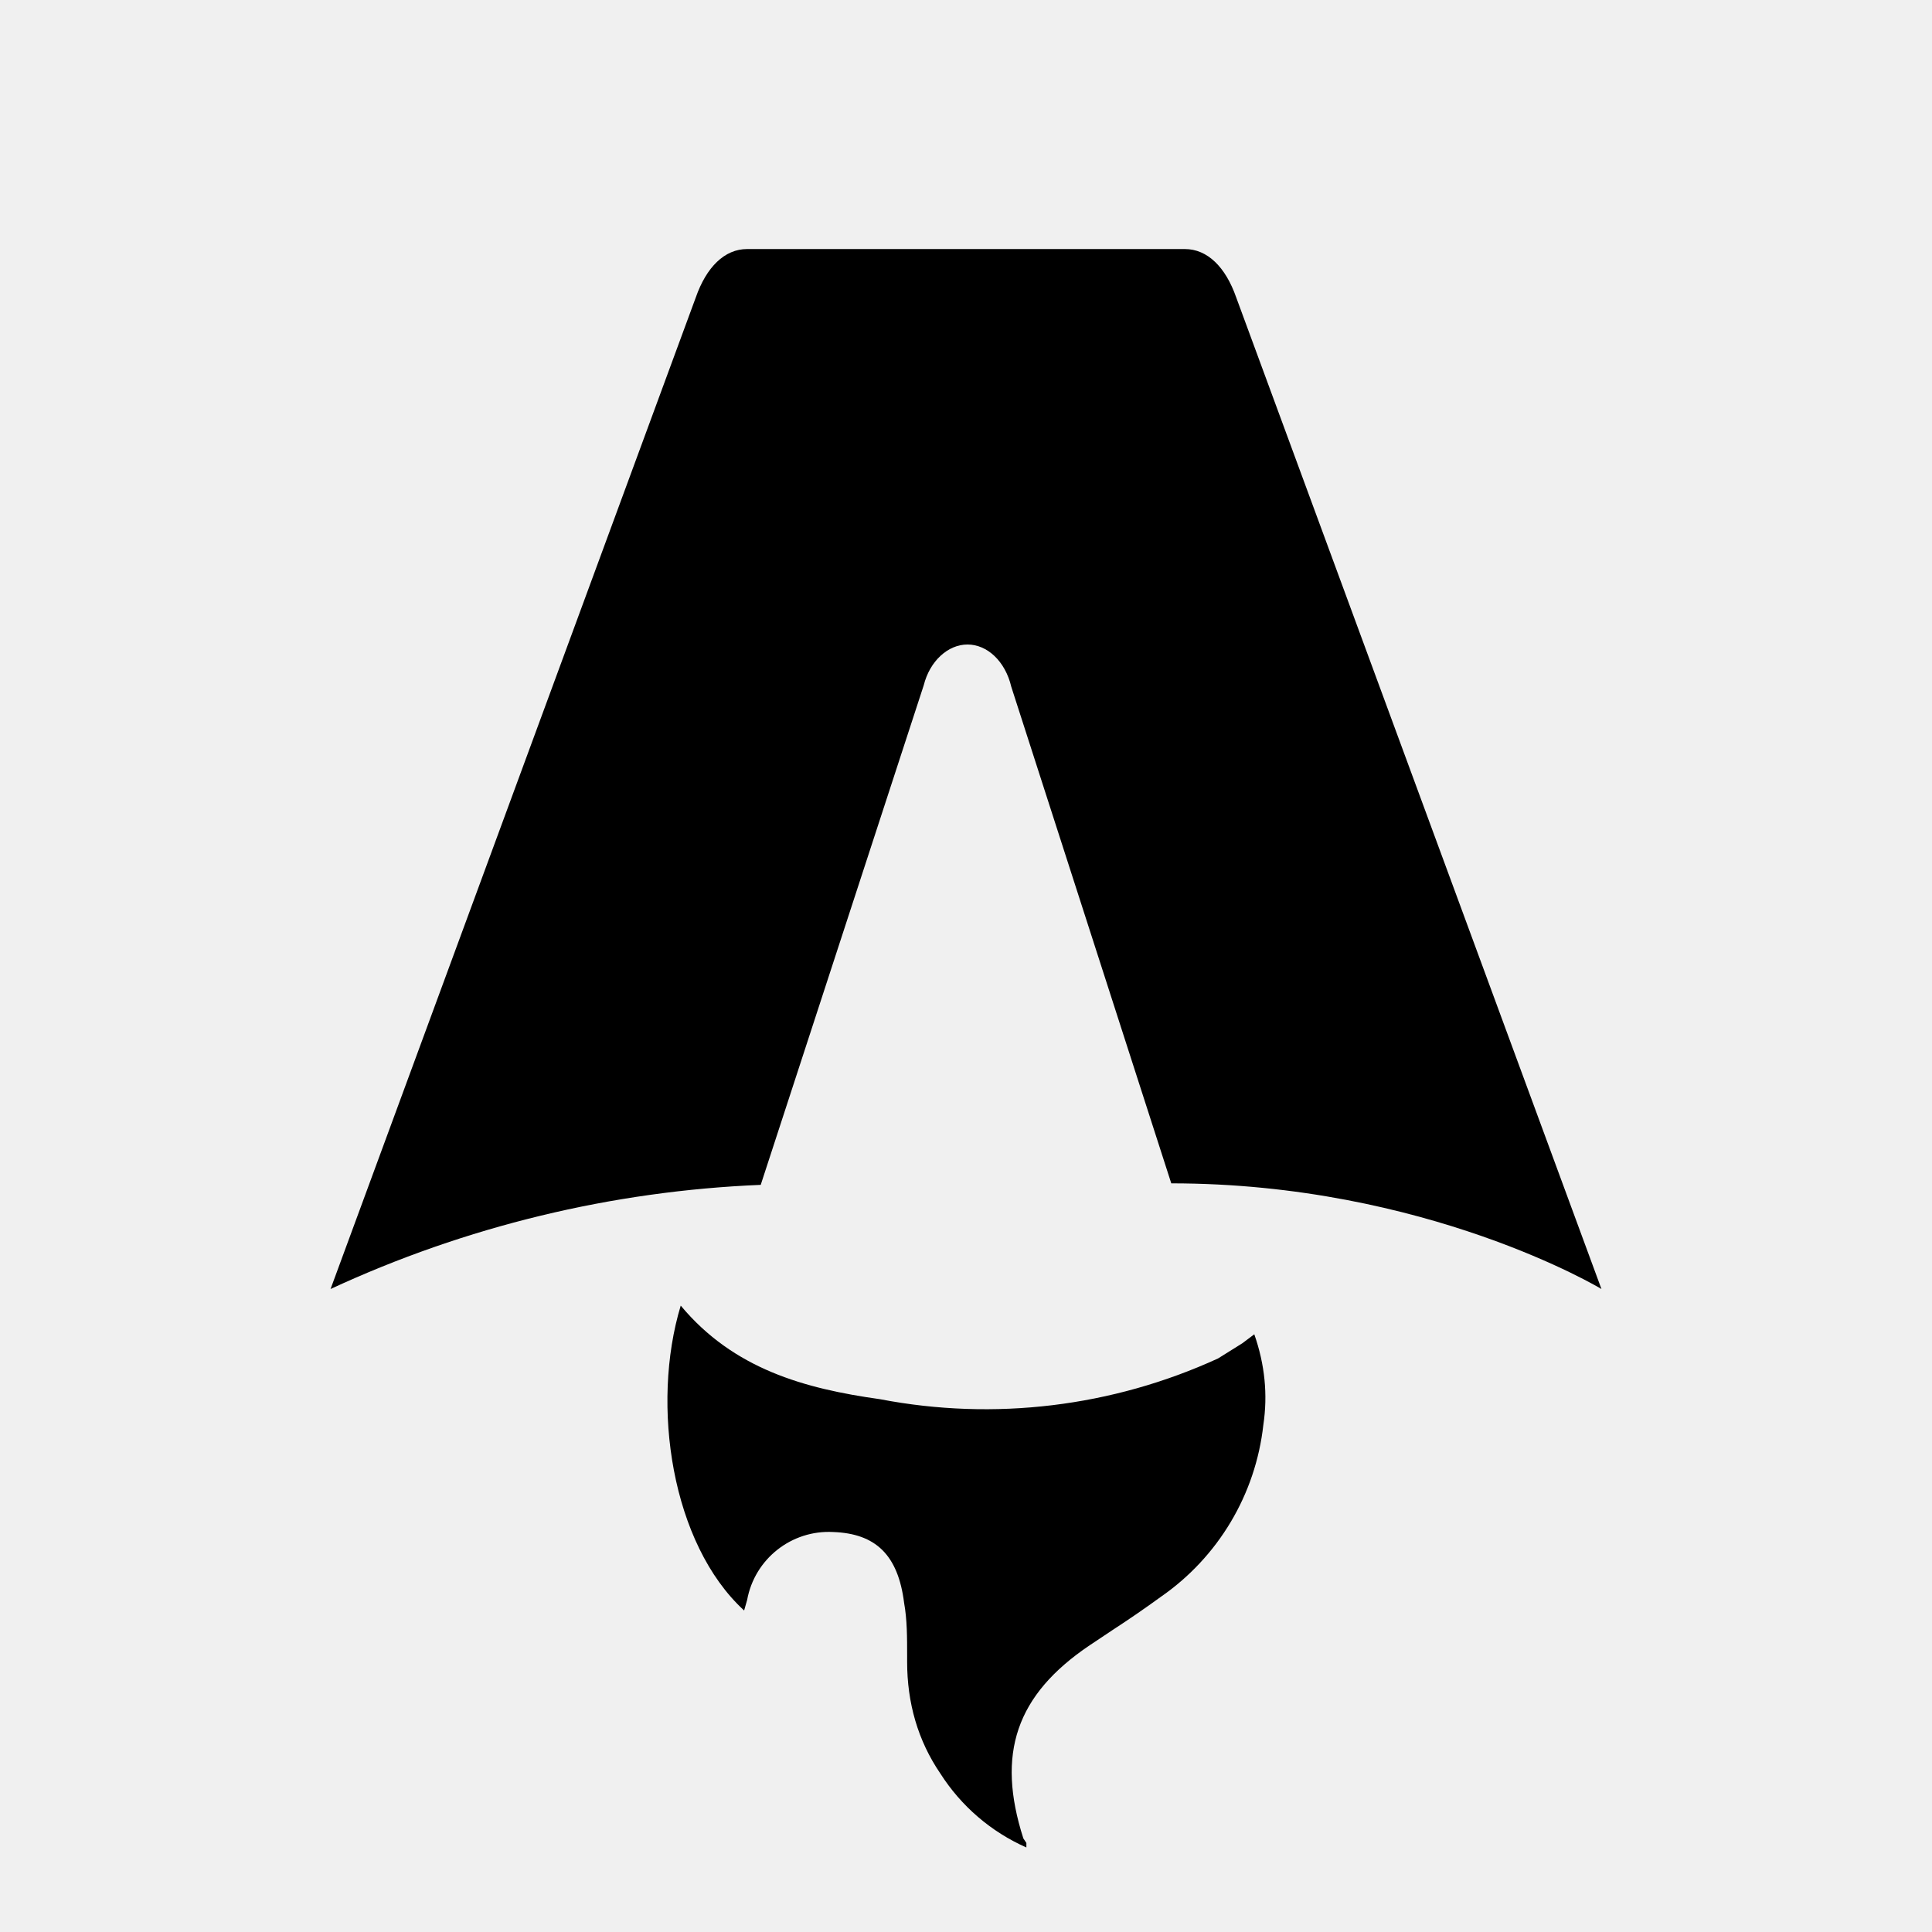
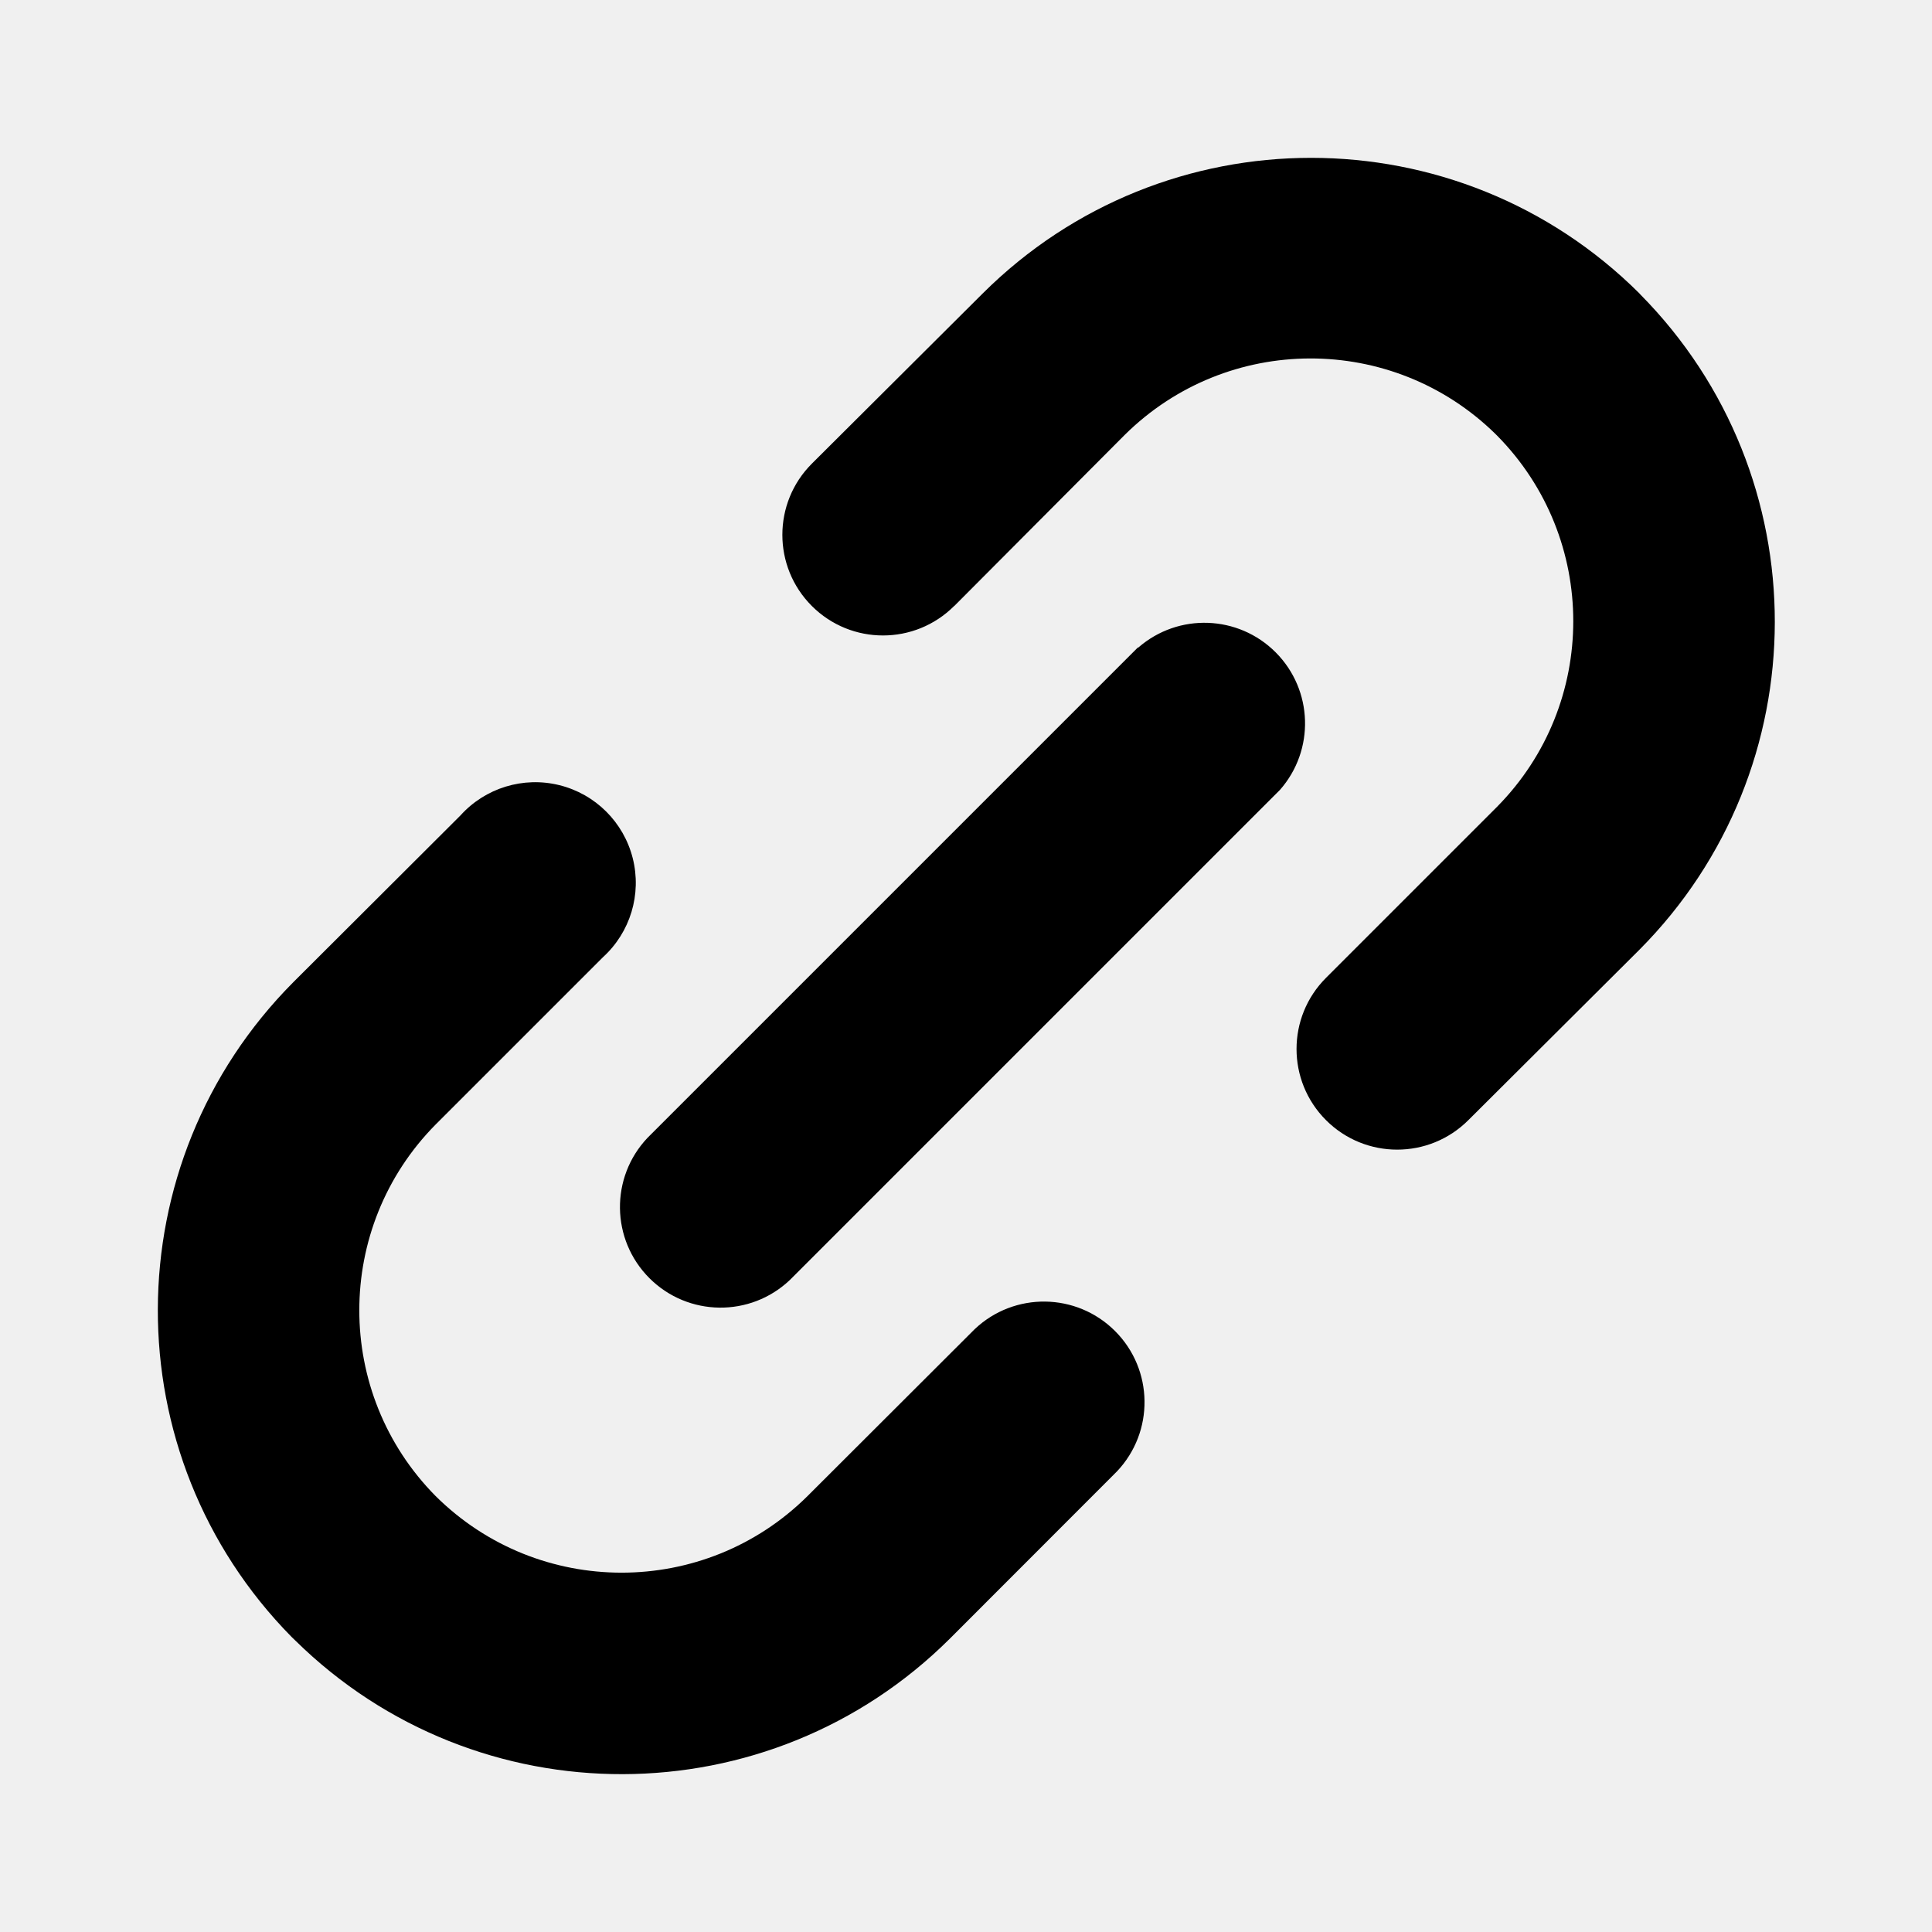
- <svg xmlns="http://www.w3.org/2000/svg" fill="none" viewBox="0 0 128 128">
-   <path d="M50.4 78.5a75.1 75.1 0 0 0-28.5 6.9l24.2-65.7c.7-2 1.9-3.2 3.4-3.2h29c1.5 0 2.7 1.2 3.4 3.2l24.2 65.7s-11.6-7-28.5-7L67 45.5c-.4-1.7-1.6-2.8-2.9-2.8-1.3 0-2.5 1.1-2.9 2.7L50.4 78.5Zm-1.1 28.2Zm-4.2-20.2c-2 6.6-.6 15.8 4.2 20.2a17.5 17.5 0 0 1 .2-.7 5.5 5.5 0 0 1 5.7-4.5c2.8.1 4.3 1.5 4.7 4.7.2 1.1.2 2.3.2 3.5v.4c0 2.7.7 5.2 2.2 7.4a13 13 0 0 0 5.7 4.9v-.3l-.2-.3c-1.8-5.6-.5-9.5 4.4-12.8l1.5-1a73 73 0 0 0 3.2-2.2 16 16 0 0 0 6.8-11.4c.3-2 .1-4-.6-6l-.8.6-1.6 1a37 37 0 0 1-22.4 2.7c-5-.7-9.7-2-13.2-6.2Z" />
+ <svg xmlns="http://www.w3.org/2000/svg" id="Layer_1" data-name="Layer 1" viewBox="-12 -12 146.88 146.88">
+   <path d="M60.54,34.07A7.65,7.65,0,0,1,49.72,23.25l13-12.95a35.38,35.38,0,0,1,49.91,0l.07.08a35.37,35.37,0,0,1-.07,49.83l-13,12.95A7.65,7.65,0,0,1,88.81,62.34l13-13a20.08,20.08,0,0,0,0-28.23l-.11-.11a20.08,20.08,0,0,0-28.2.07l-12.95,13Zm14,3.16A7.65,7.65,0,0,1,85.31,48.05L48.05,85.31A7.65,7.65,0,0,1,37.23,74.5L74.5,37.23ZM62.1,89.05A7.65,7.65,0,0,1,72.91,99.87l-12.7,12.71a35.37,35.37,0,0,1-49.76.14l-.28-.27a35.38,35.38,0,0,1,.13-49.78L23,50A7.65,7.65,0,1,1,33.83,60.78L21.12,73.49a20.09,20.09,0,0,0,0,28.25l0,0a20.07,20.07,0,0,0,28.27,0L62.1,89.05Z" />
  <style>
        path { fill: #000; }
        @media (prefers-color-scheme: dark) {
            path { fill: #FFF; }
        }
    </style>
</svg>
